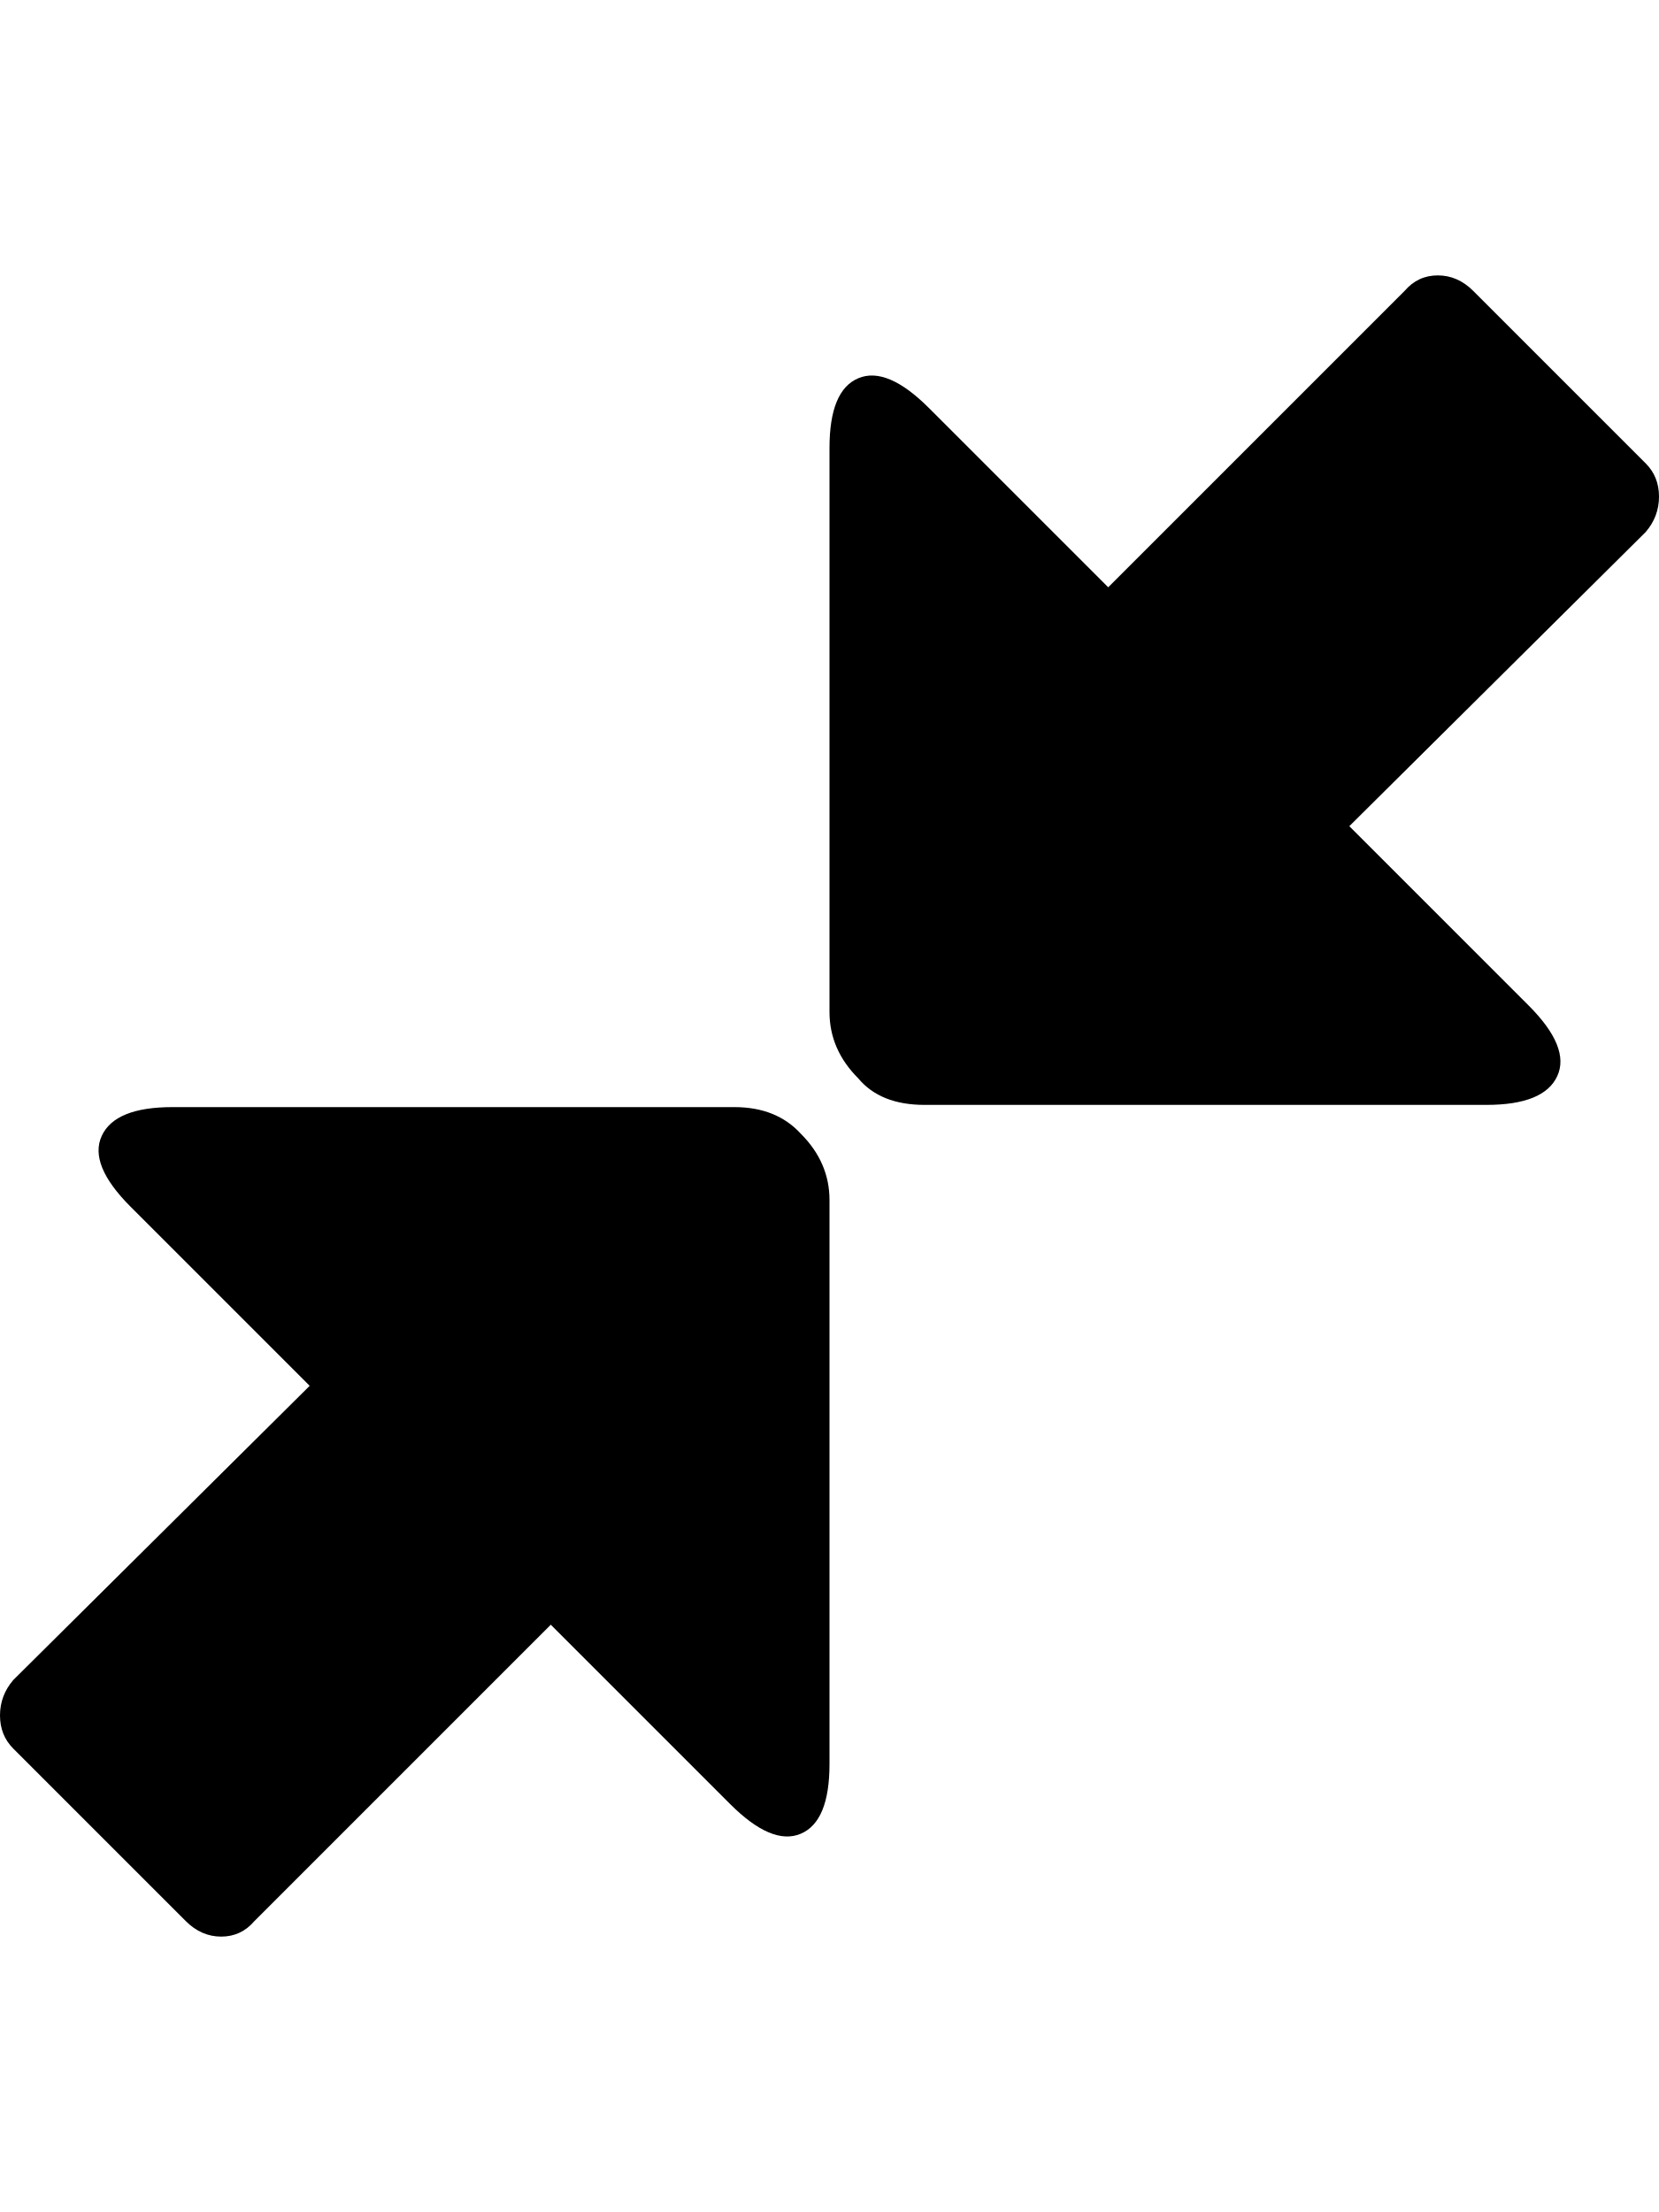
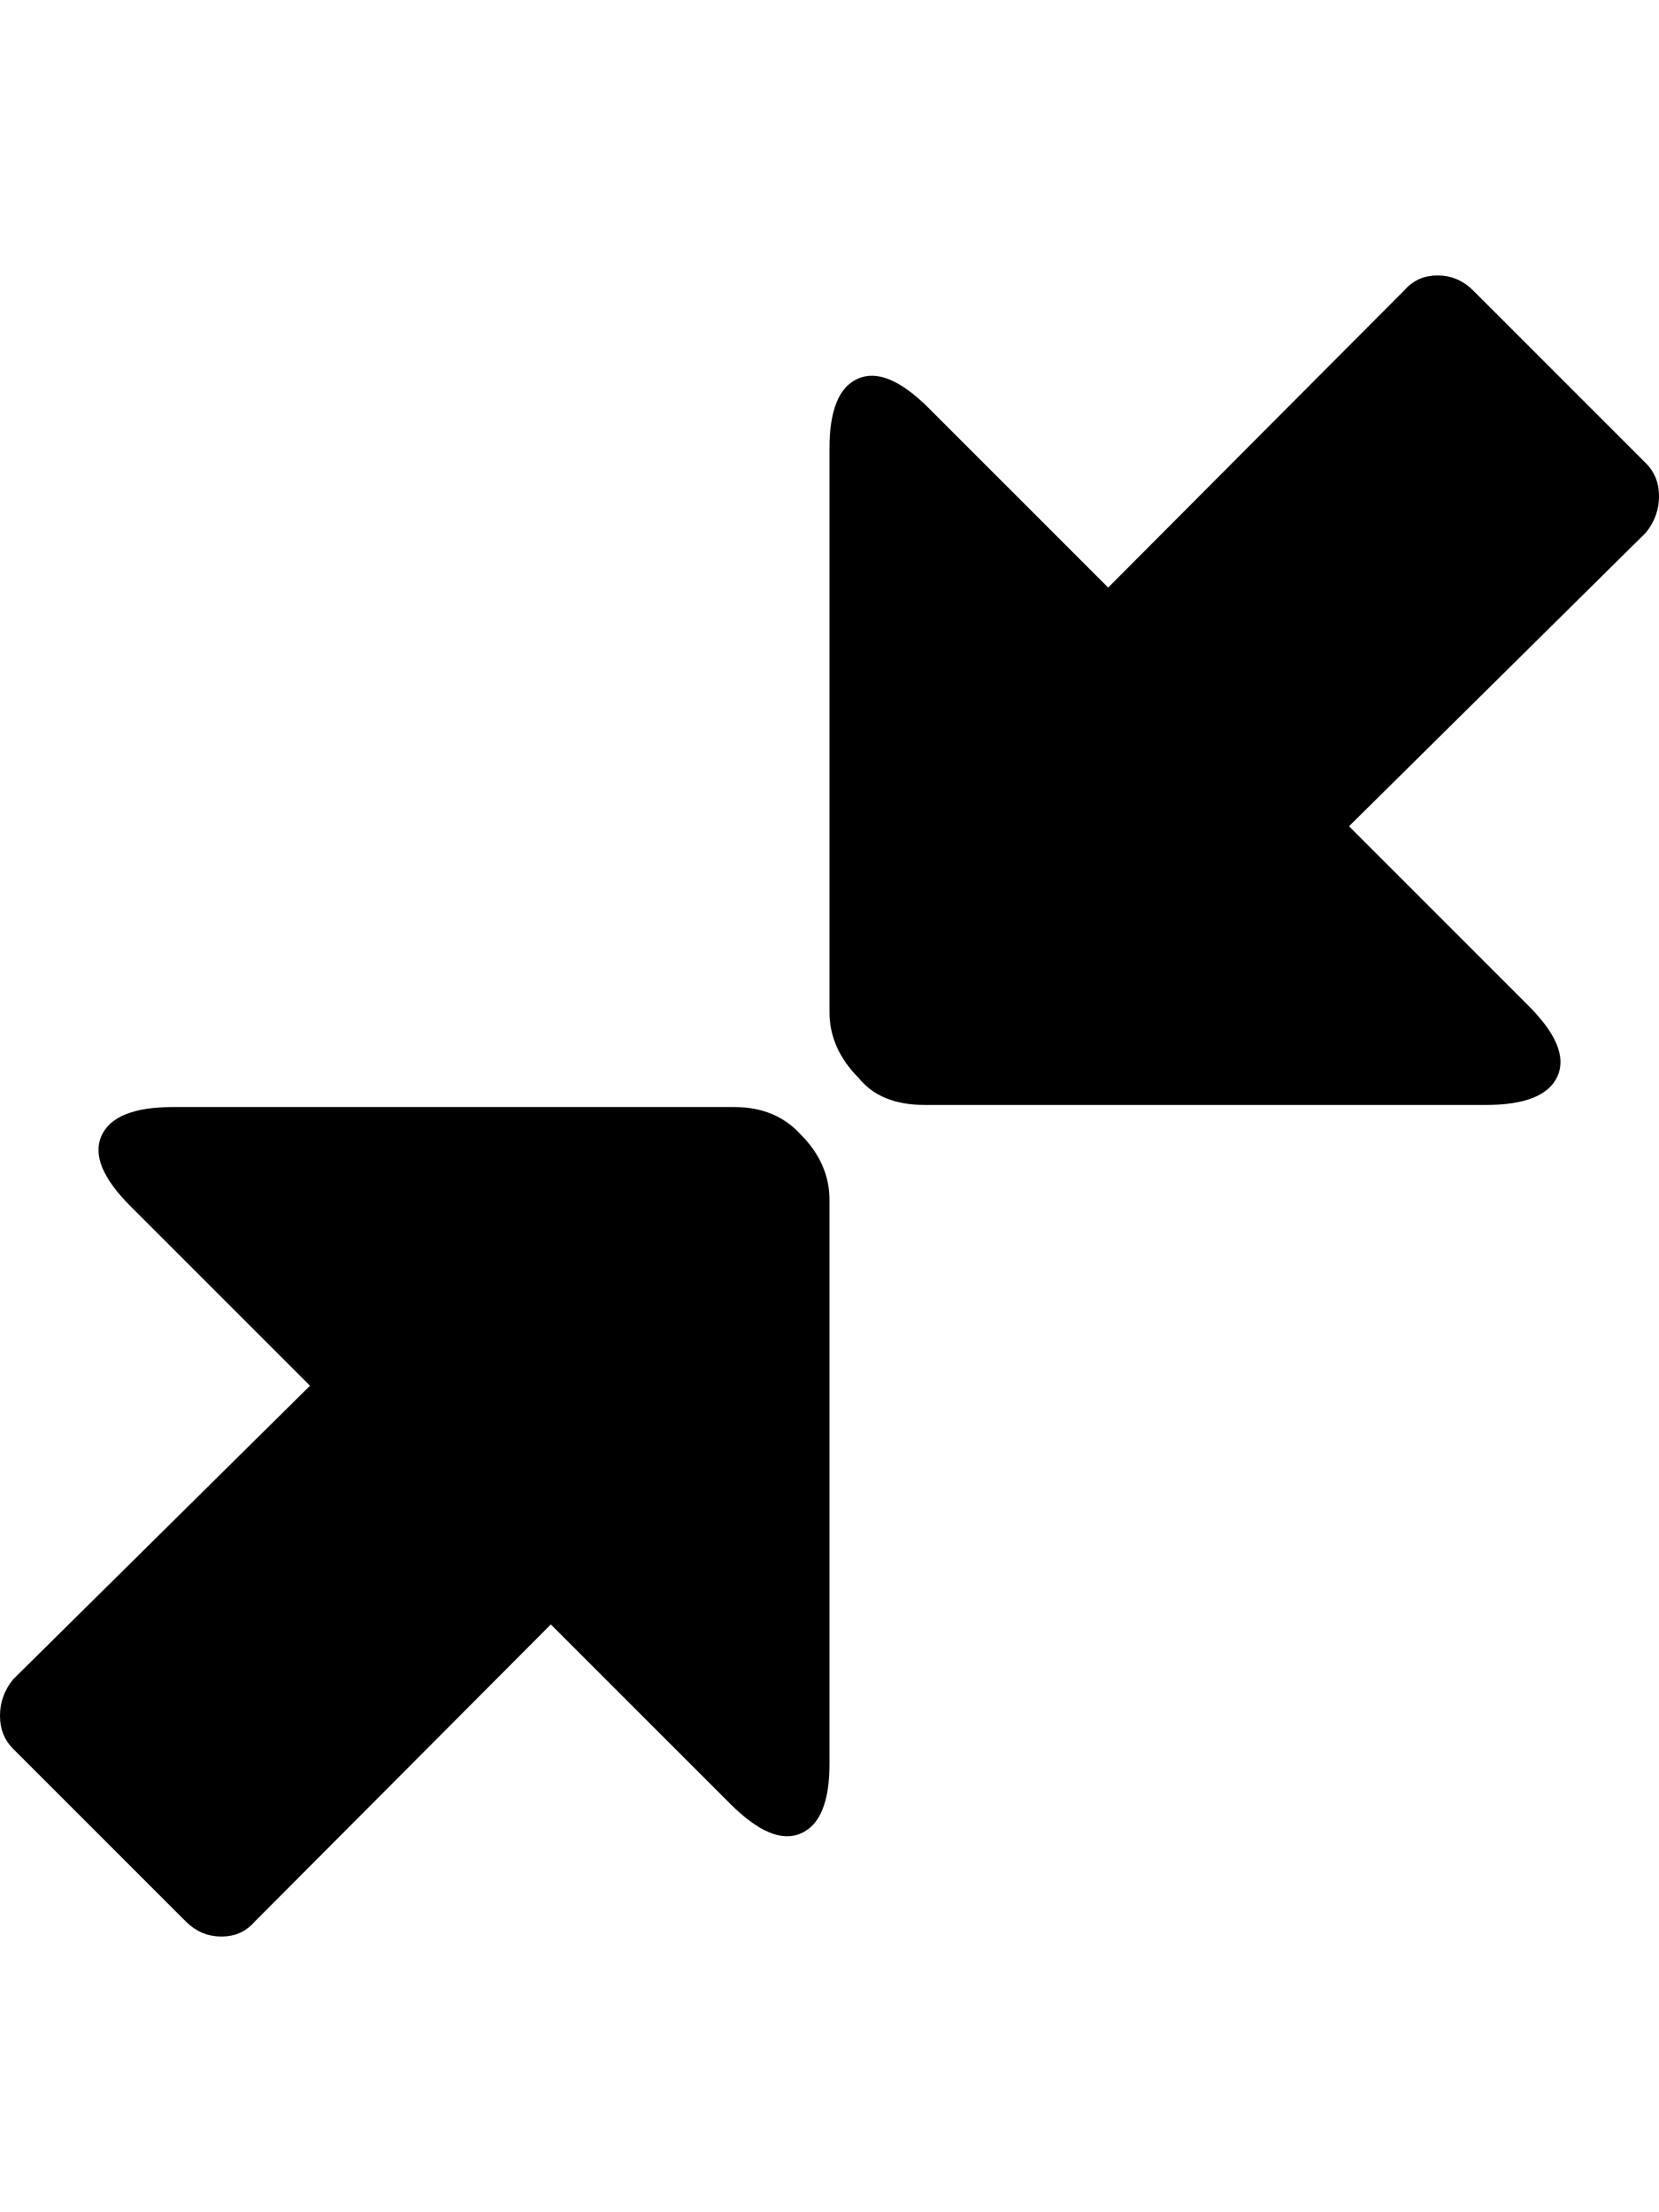
<svg xmlns="http://www.w3.org/2000/svg" height="1000px" width="750px">
  <g>
-     <path d="M0 775.5c0 -6 2 -11.333 6 -16c0 0 134 -133 134 -133c0 0 -81 -81 -81 -81c-12.667 -12.667 -17 -23.333 -13 -32c4 -8.667 14.667 -13 32 -13c0 0 254 0 254 0c12.667 0 22.667 4 30 12c8.667 8.667 13 18.667 13 30c0 0 0 255 0 255c0 17.333 -4.333 27.833 -13 31.5c-8.667 3.667 -19.333 -0.833 -32 -13.5c0 0 -81 -81 -81 -81c0 0 -134 134 -134 134c-4 4.667 -9 7 -15 7c-6 0 -11.333 -2.333 -16 -7c0 0 -78 -78 -78 -78c-4 -4 -6 -9 -6 -15c0 0 0 0 0 0m375 -318c0 0 0 -255 0 -255c0 -17.333 4.333 -27.833 13 -31.5c8.667 -3.667 19.333 0.833 32 13.5c0 0 81 81 81 81c0 0 134 -134 134 -134c4 -4.667 9 -7 15 -7c6 0 11.333 2.333 16 7c0 0 78 78 78 78c4 4 6 9 6 15c0 6 -2 11.333 -6 16c0 0 -134 133 -134 133c0 0 81 81 81 81c12.667 12.667 17 23.333 13 32c-4 8.667 -14.667 13 -32 13c0 0 -254 0 -254 0c-13.333 0 -23.333 -4 -30 -12c-8.667 -8.667 -13 -18.667 -13 -30c0 0 0 0 0 0" />
+     <path d="M0 775.635c0 -6.022 1.953 -11.475 5.859 -16.357c0 0 134.278 -132.813 134.278 -132.813c0 0 -81.055 -81.055 -81.055 -81.055c-12.695 -12.695 -17.09 -23.356 -13.184 -31.982c3.907 -8.626 14.649 -12.939 32.227 -12.939c0 0 253.906 0 253.906 0c12.37 0 22.298 4.069 29.785 12.207c8.789 8.789 13.184 18.717 13.184 29.785c0 0 0 254.883 0 254.883c0 17.252 -4.313 27.75 -12.939 31.494c-8.627 3.743 -19.288 -0.733 -31.983 -13.428c0 0 -81.055 -81.055 -81.055 -81.055c0 0 -133.789 134.278 -133.789 134.278c-3.906 4.557 -8.951 6.836 -15.136 6.836c-6.185 0 -11.556 -2.279 -16.114 -6.836c0 0 -78.125 -78.125 -78.125 -78.125c-3.906 -3.907 -5.859 -8.871 -5.859 -14.893c0 0 0 0 0 0m375 -318.115c0 0 0 -254.883 0 -254.883c0 -17.253 4.313 -27.751 12.939 -31.494c8.627 -3.744 19.288 0.732 31.983 13.428c0 0 81.055 81.054 81.055 81.054c0 0 133.789 -134.277 133.789 -134.277c3.906 -4.557 8.951 -6.836 15.136 -6.836c6.185 0 11.556 2.279 16.114 6.836c0 0 78.125 78.125 78.125 78.125c3.906 3.906 5.859 8.87 5.859 14.892c0 6.023 -1.953 11.475 -5.859 16.358c0 0 -134.278 132.812 -134.278 132.812c0 0 81.055 81.055 81.055 81.055c12.695 12.695 17.09 23.356 13.184 31.982c-3.907 8.627 -14.649 12.94 -32.227 12.94c0 0 -253.906 0 -253.906 0c-13.347 0 -23.275 -4.069 -29.785 -12.207c-8.789 -8.789 -13.184 -18.718 -13.184 -29.785c0 0 0 0 0 0" />
  </g>
</svg>
